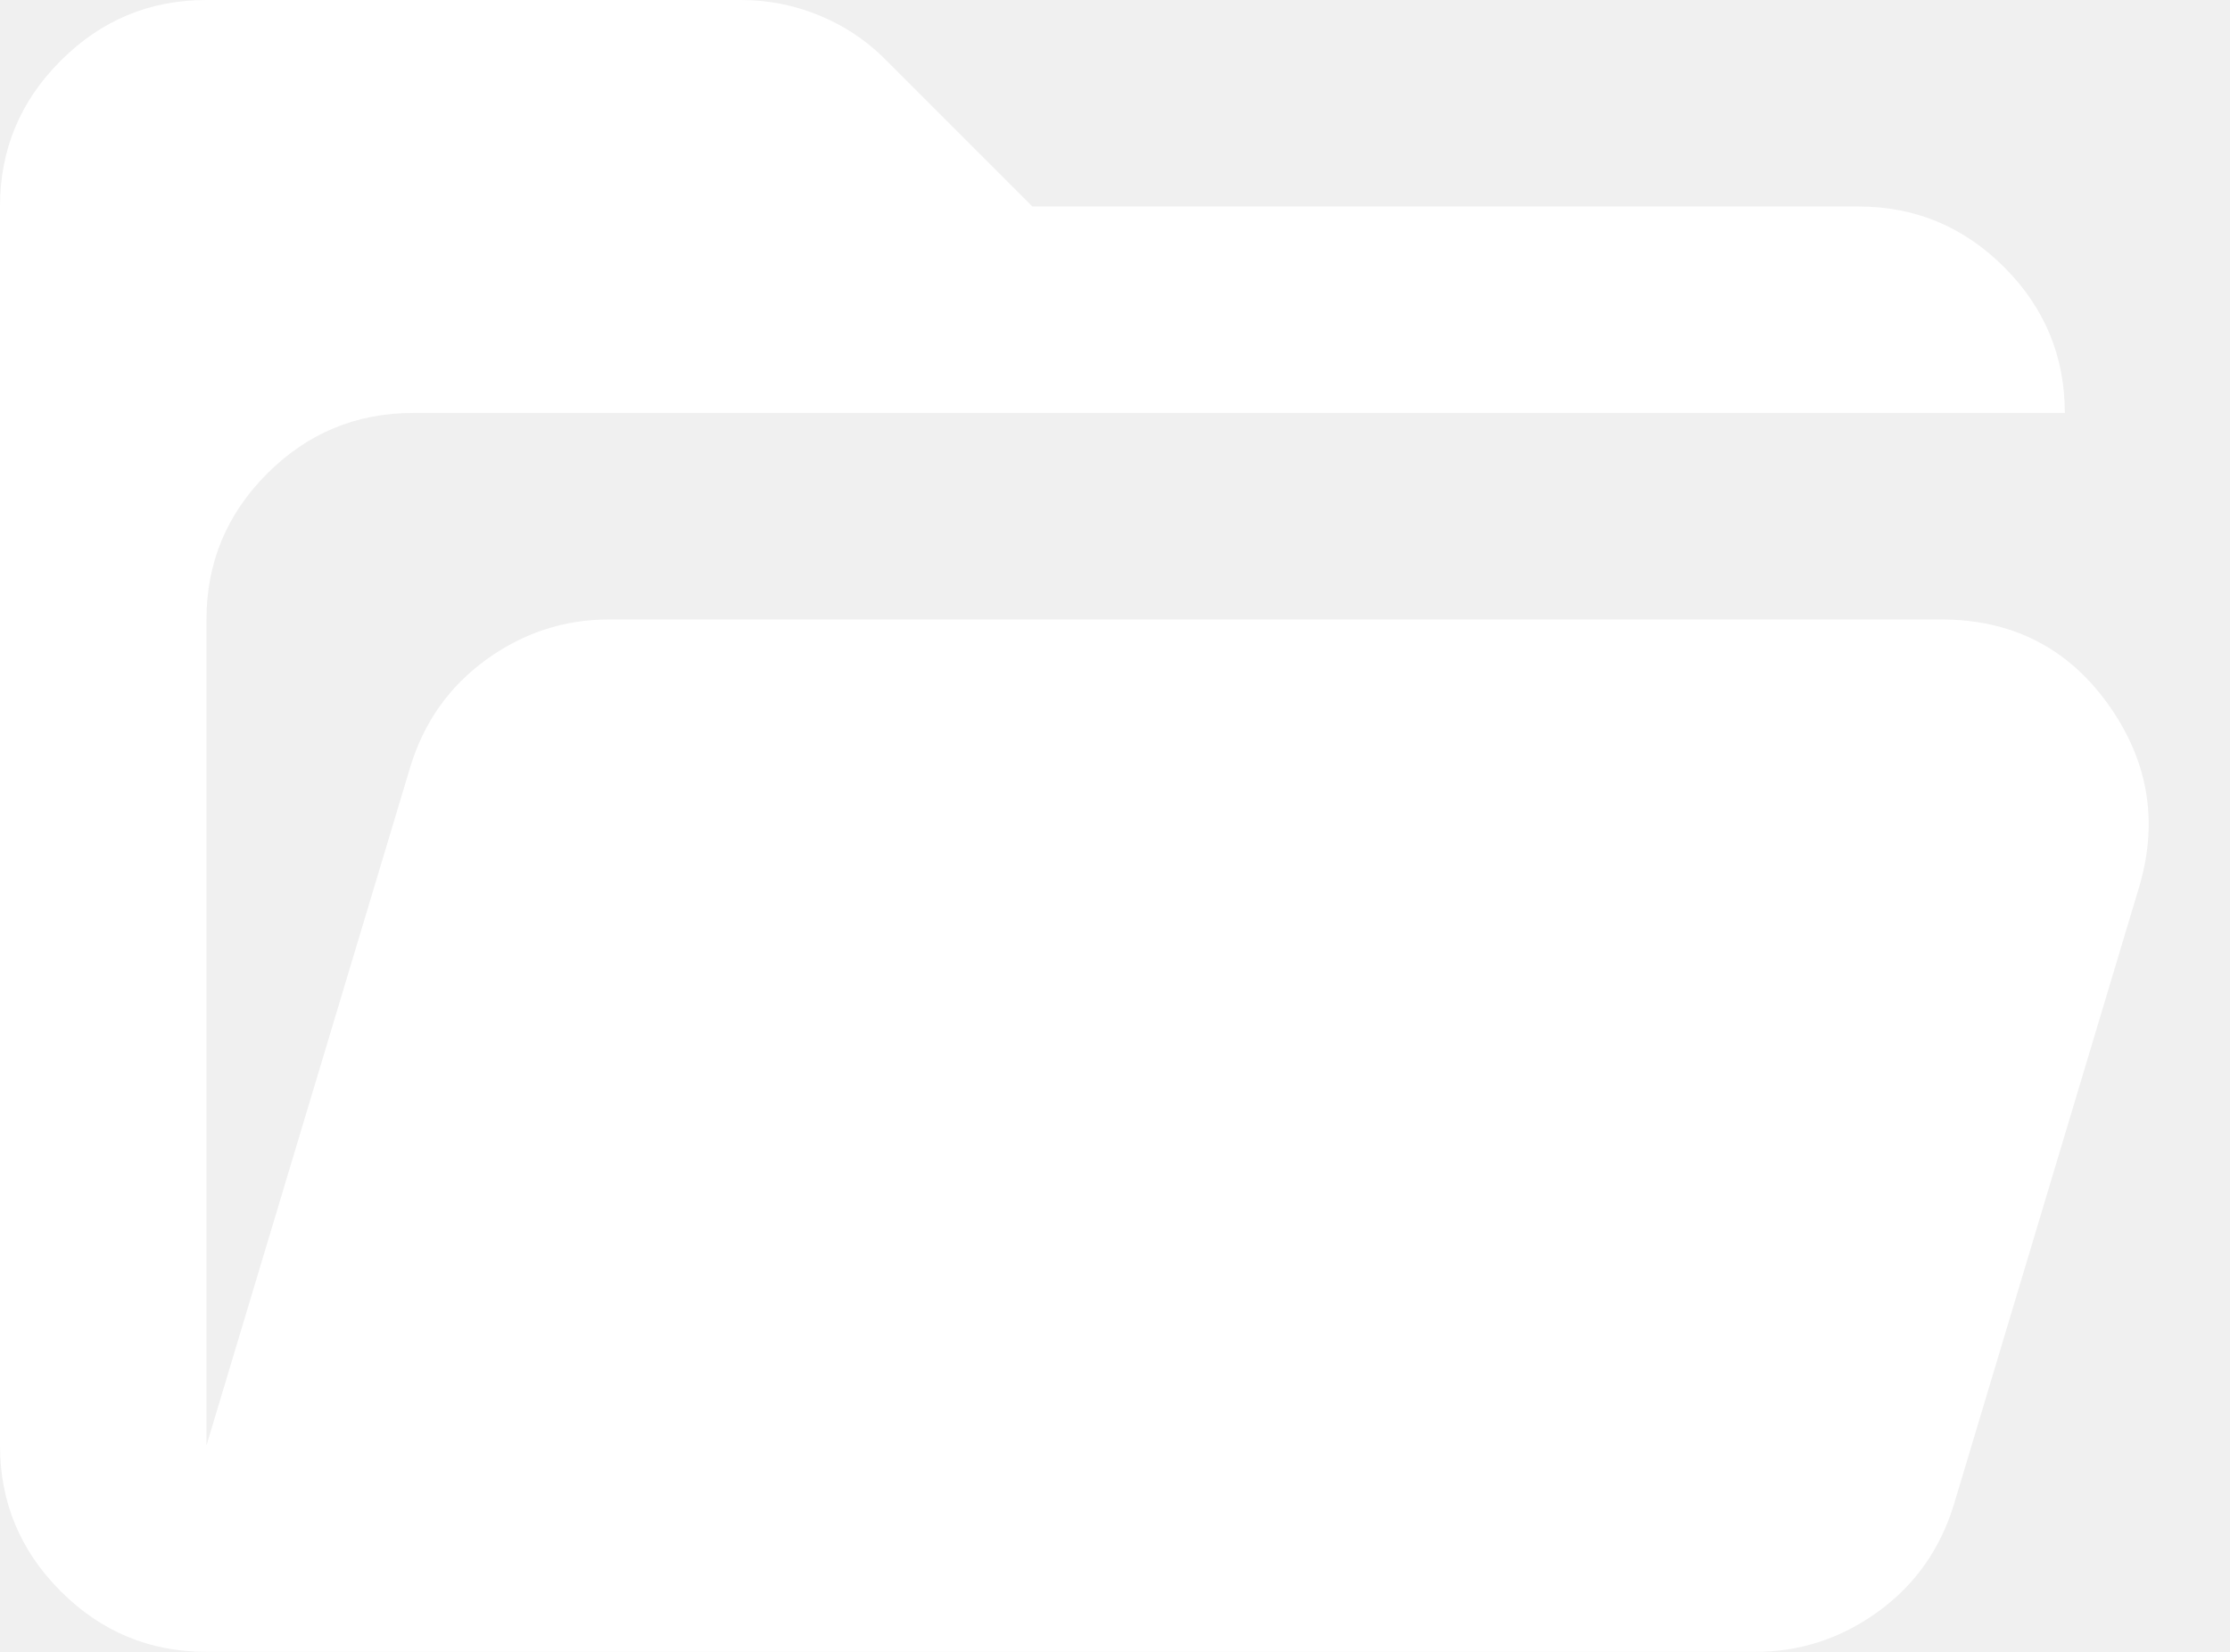
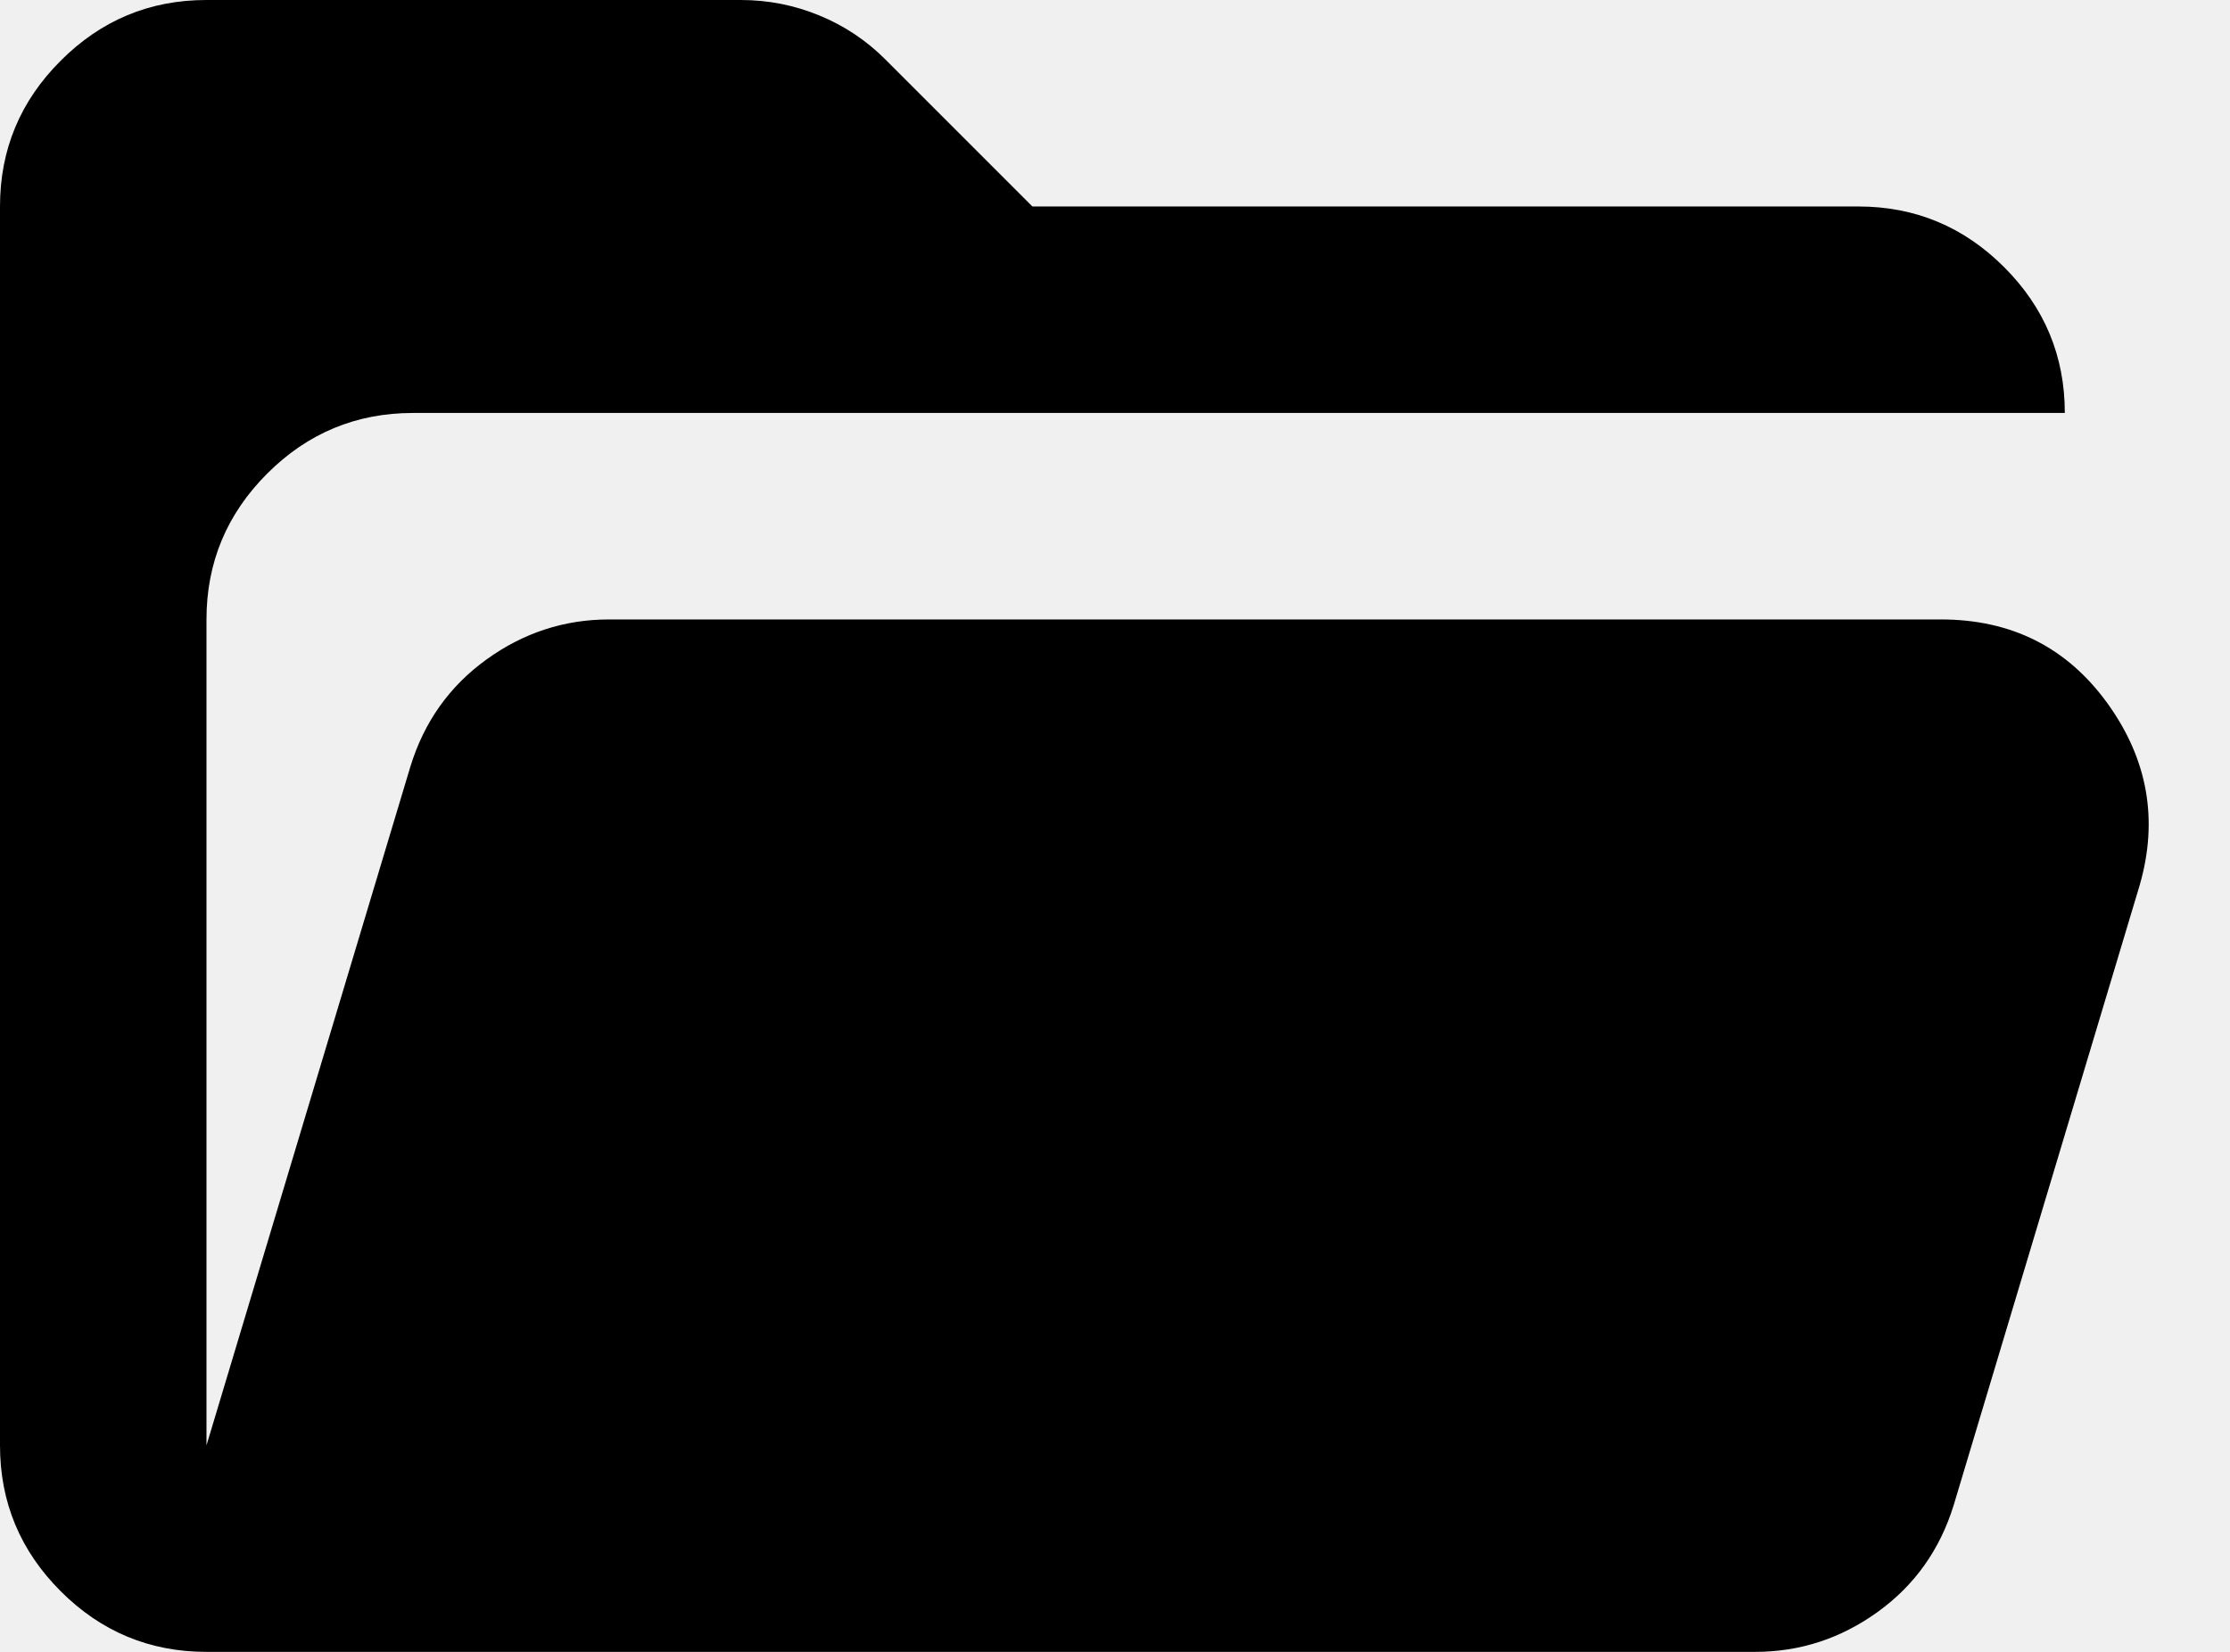
<svg xmlns="http://www.w3.org/2000/svg" width="27" height="20" viewBox="0 0 27 20" fill="none">
-   <path d="M2.5 20C1.812 20 1.224 19.755 0.735 19.266C0.245 18.776 0 18.188 0 17.5V2.5C0 1.812 0.245 1.224 0.735 0.735C1.224 0.245 1.812 0 2.5 0H8.969C9.302 0 9.62 0.063 9.922 0.188C10.224 0.312 10.49 0.49 10.719 0.719L12.5 2.5H22.5C23.188 2.5 23.776 2.745 24.266 3.235C24.755 3.724 25 4.312 25 5H5C4.312 5 3.724 5.245 3.235 5.734C2.745 6.224 2.5 6.812 2.5 7.5V17.5L4.969 9.281C5.135 8.74 5.443 8.307 5.891 7.984C6.339 7.661 6.833 7.5 7.375 7.5H23.5C24.354 7.5 25.026 7.838 25.516 8.515C26.005 9.193 26.135 9.927 25.906 10.719L23.656 18.219C23.49 18.76 23.183 19.193 22.735 19.516C22.287 19.839 21.792 20 21.25 20H2.5Z" fill="white" />
+   <path d="M2.5 20C1.812 20 1.224 19.755 0.735 19.266C0.245 18.776 0 18.188 0 17.5V2.5C0 1.812 0.245 1.224 0.735 0.735C1.224 0.245 1.812 0 2.5 0H8.969C9.302 0 9.62 0.063 9.922 0.188C10.224 0.312 10.49 0.49 10.719 0.719L12.5 2.5H22.5C23.188 2.5 23.776 2.745 24.266 3.235C24.755 3.724 25 4.312 25 5H5C4.312 5 3.724 5.245 3.235 5.734C2.745 6.224 2.5 6.812 2.5 7.5V17.5L4.969 9.281C5.135 8.74 5.443 8.307 5.891 7.984C6.339 7.661 6.833 7.5 7.375 7.5H23.5C24.354 7.5 25.026 7.838 25.516 8.515C26.005 9.193 26.135 9.927 25.906 10.719L23.656 18.219C23.49 18.76 23.183 19.193 22.735 19.516C22.287 19.839 21.792 20 21.25 20H2.5Z" fill="currentColor" />
</svg>
